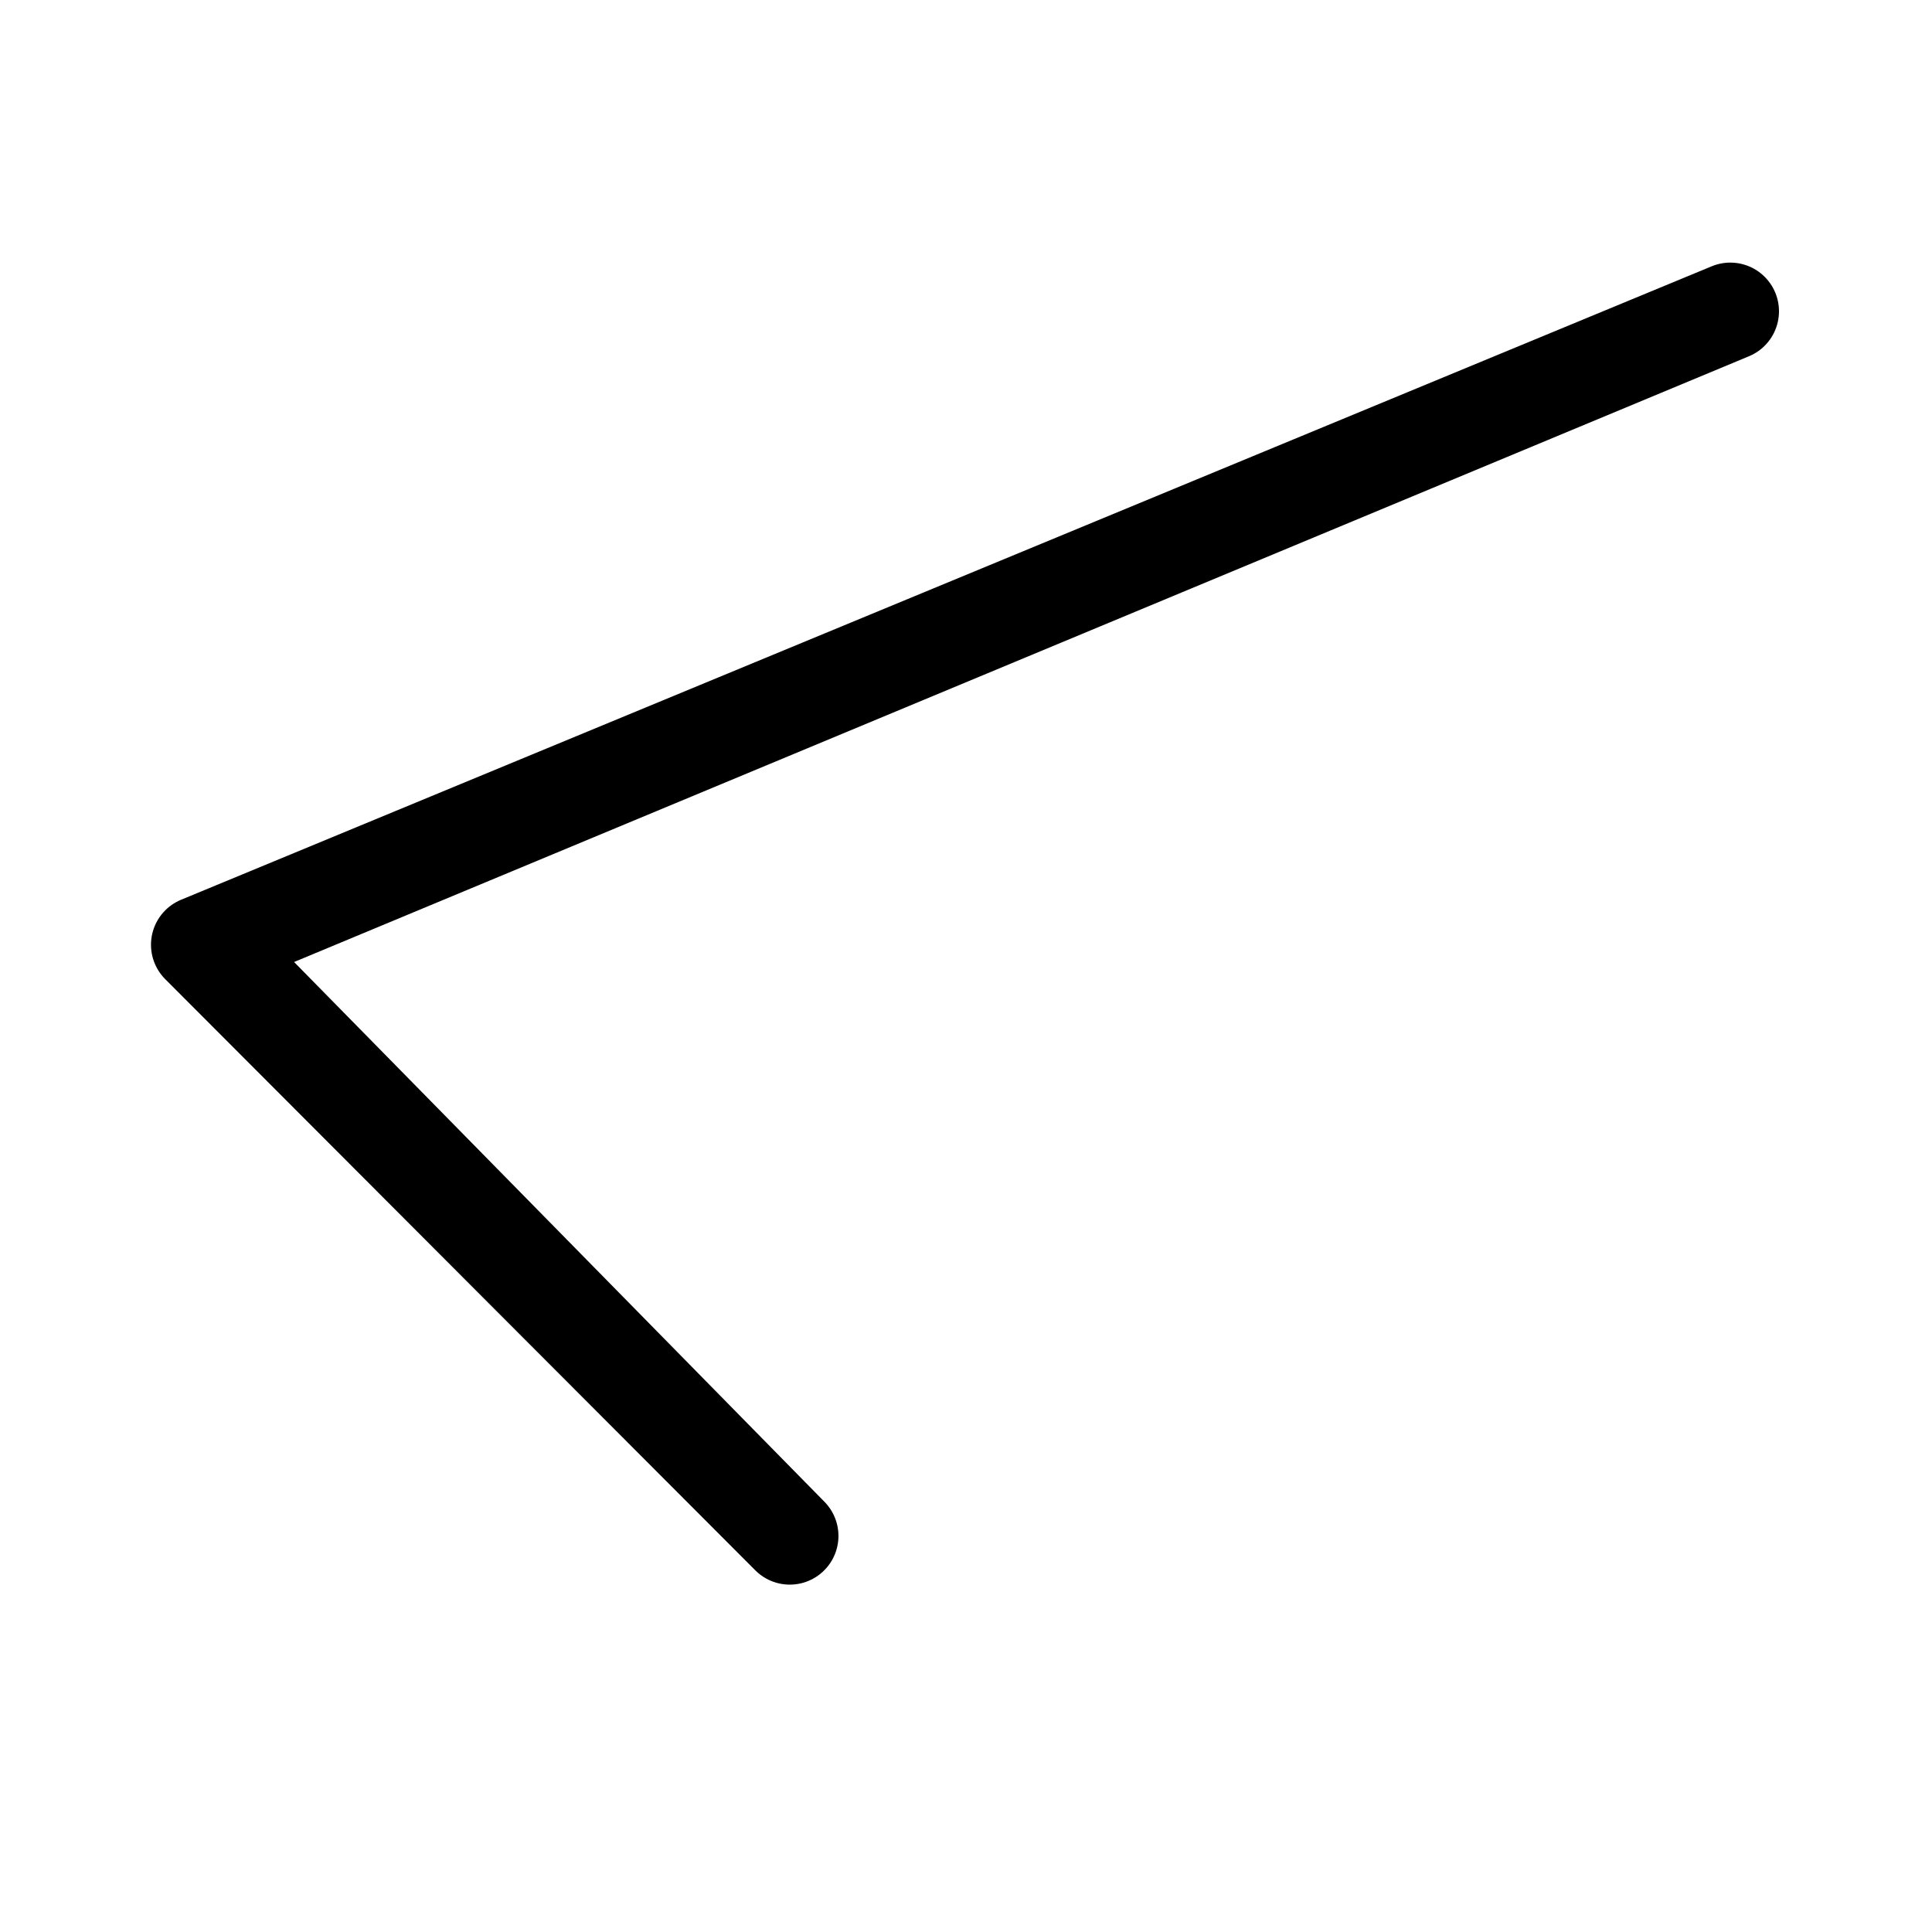
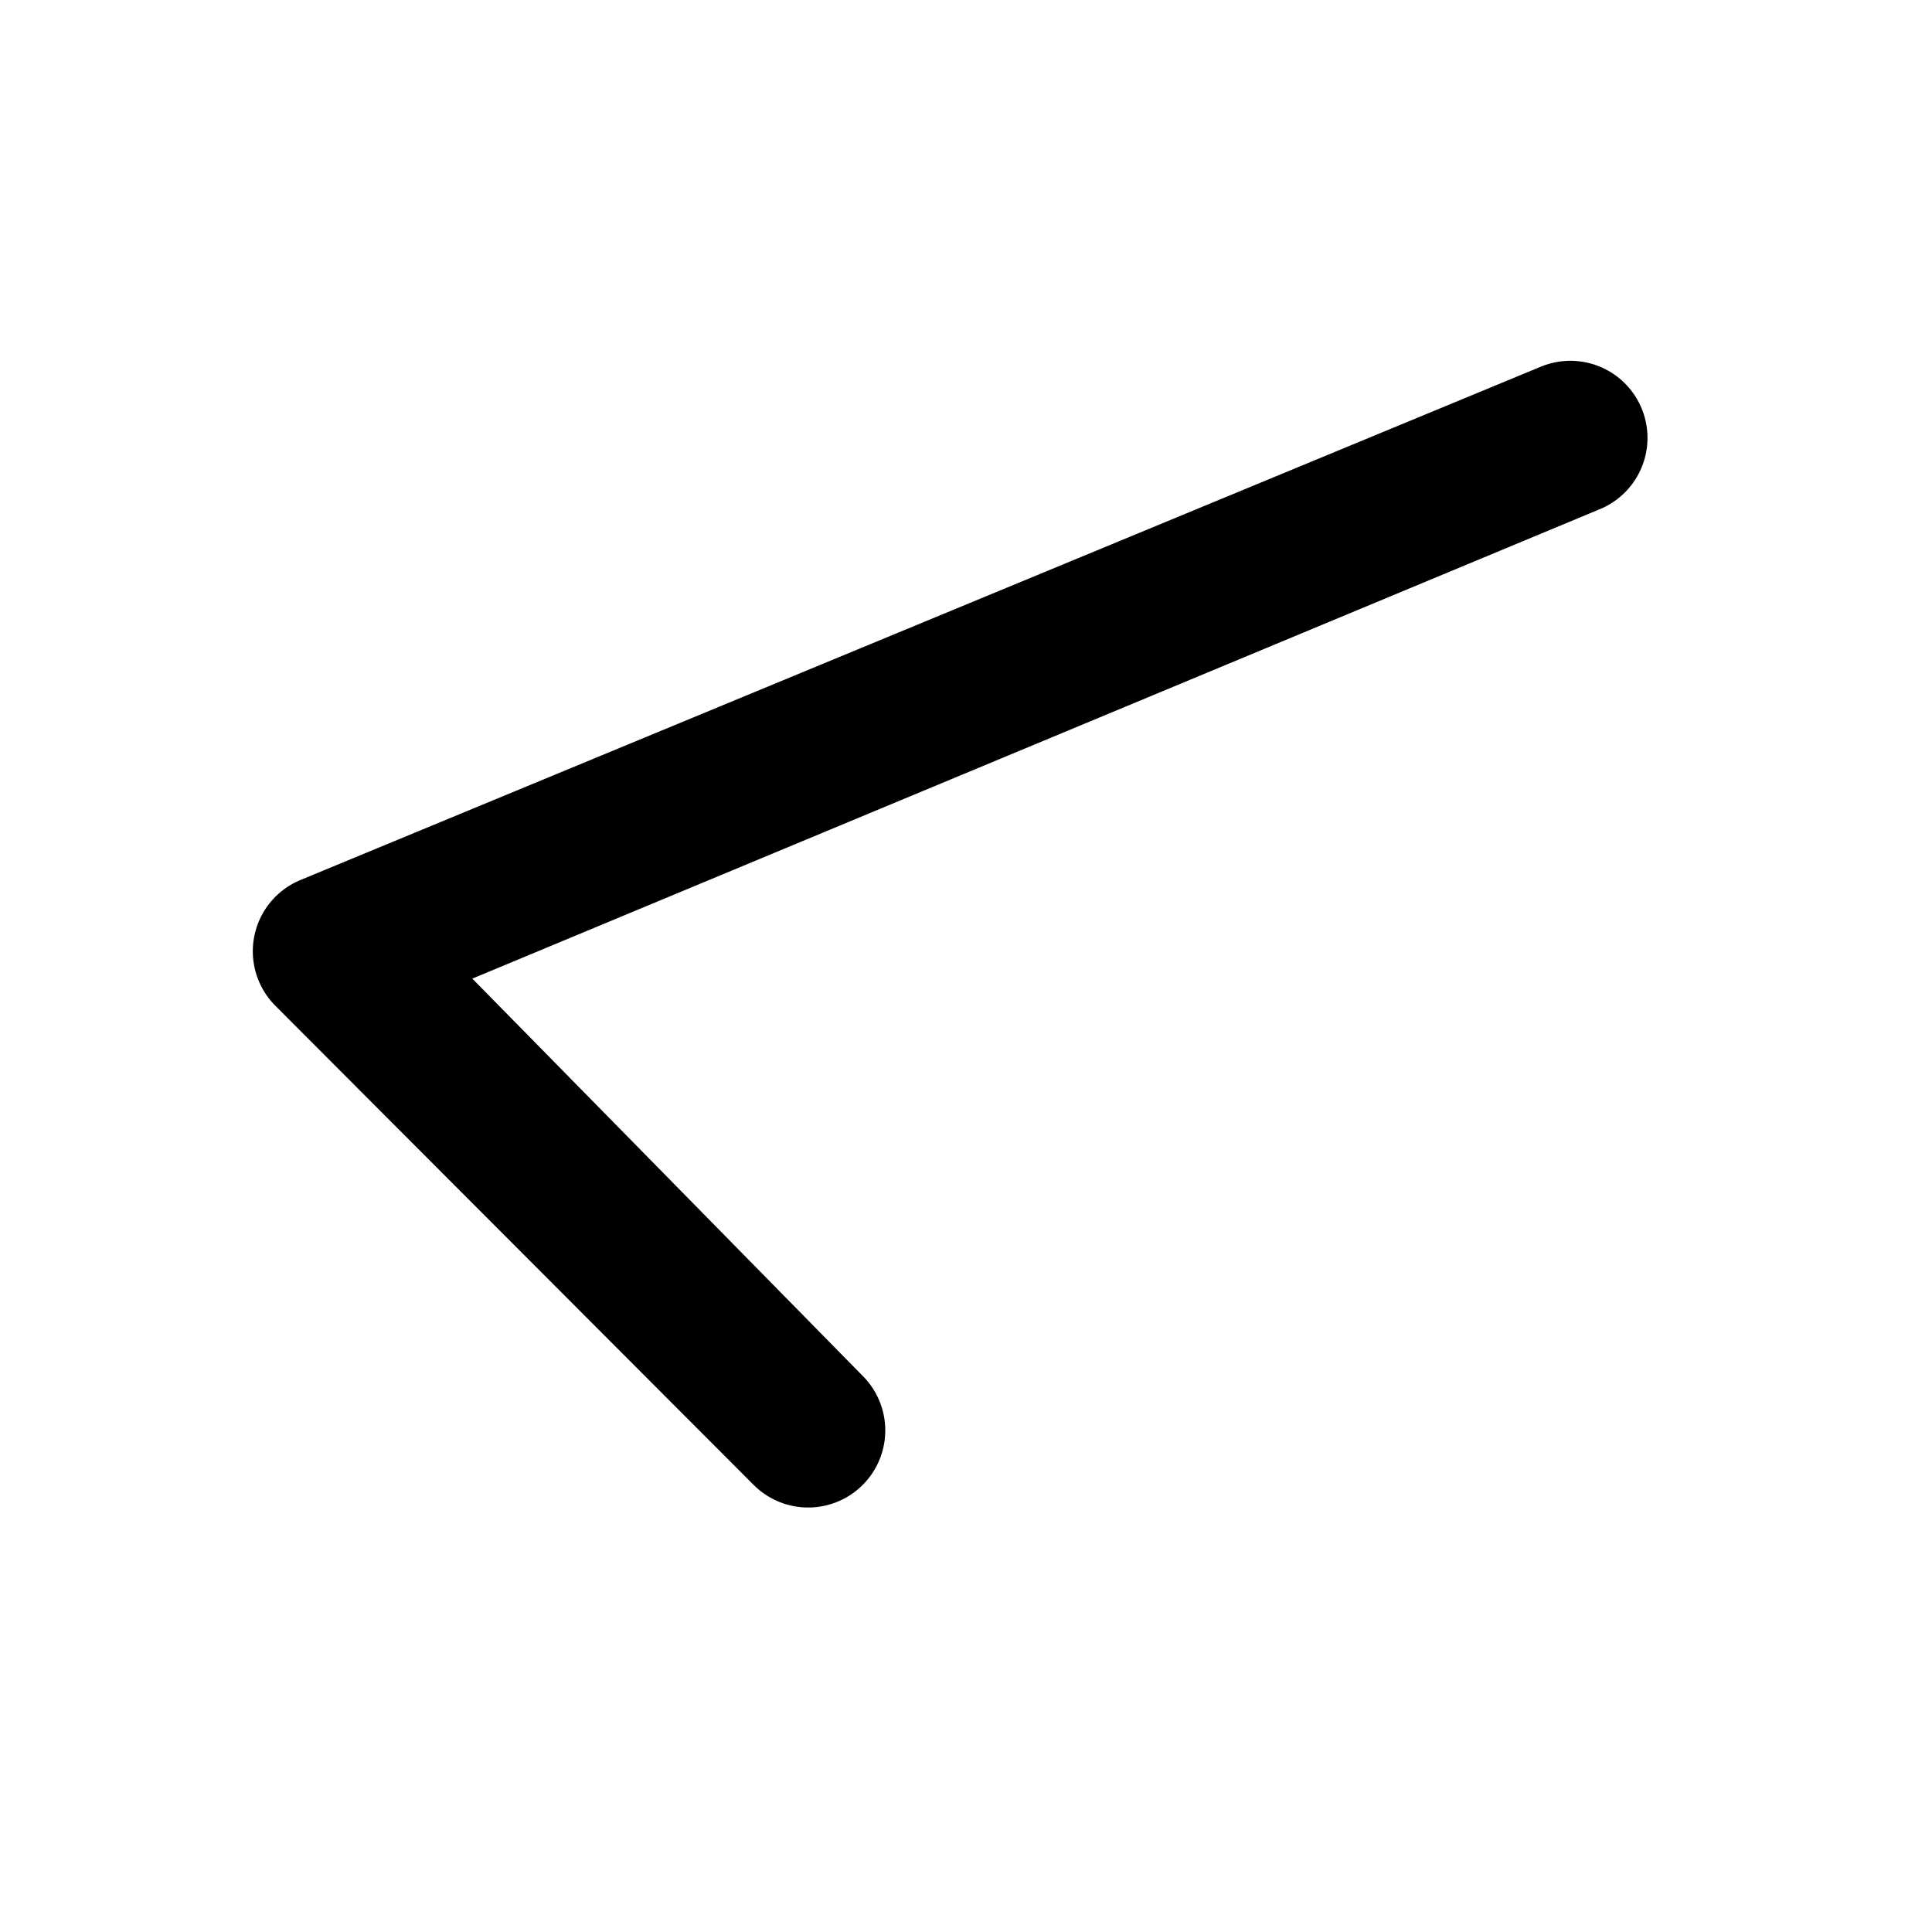
<svg xmlns="http://www.w3.org/2000/svg" width="100pt" height="100pt" viewBox="0 0 35.278 35.278" version="1.1" id="svg1">
  <defs id="defs1" />
  <g id="layer1">
-     <path style="fill:#000000;stroke:#000000;stroke-width:1.778;stroke-linecap:square;stroke-linejoin:round;stroke-dasharray:none" d="M 31.595,5.684 3.814,17.251 14.421,28.046 3.646,17.251 Z" id="path4" />
+     <path style="fill:#000000;stroke:#000000;stroke-width:2.816;stroke-linecap:square;stroke-linejoin:round;stroke-dasharray:none" d="M 28.675,7.996 6.16,17.37 14.757,26.119 6.024,17.37 Z" id="path4" />
  </g>
</svg>
